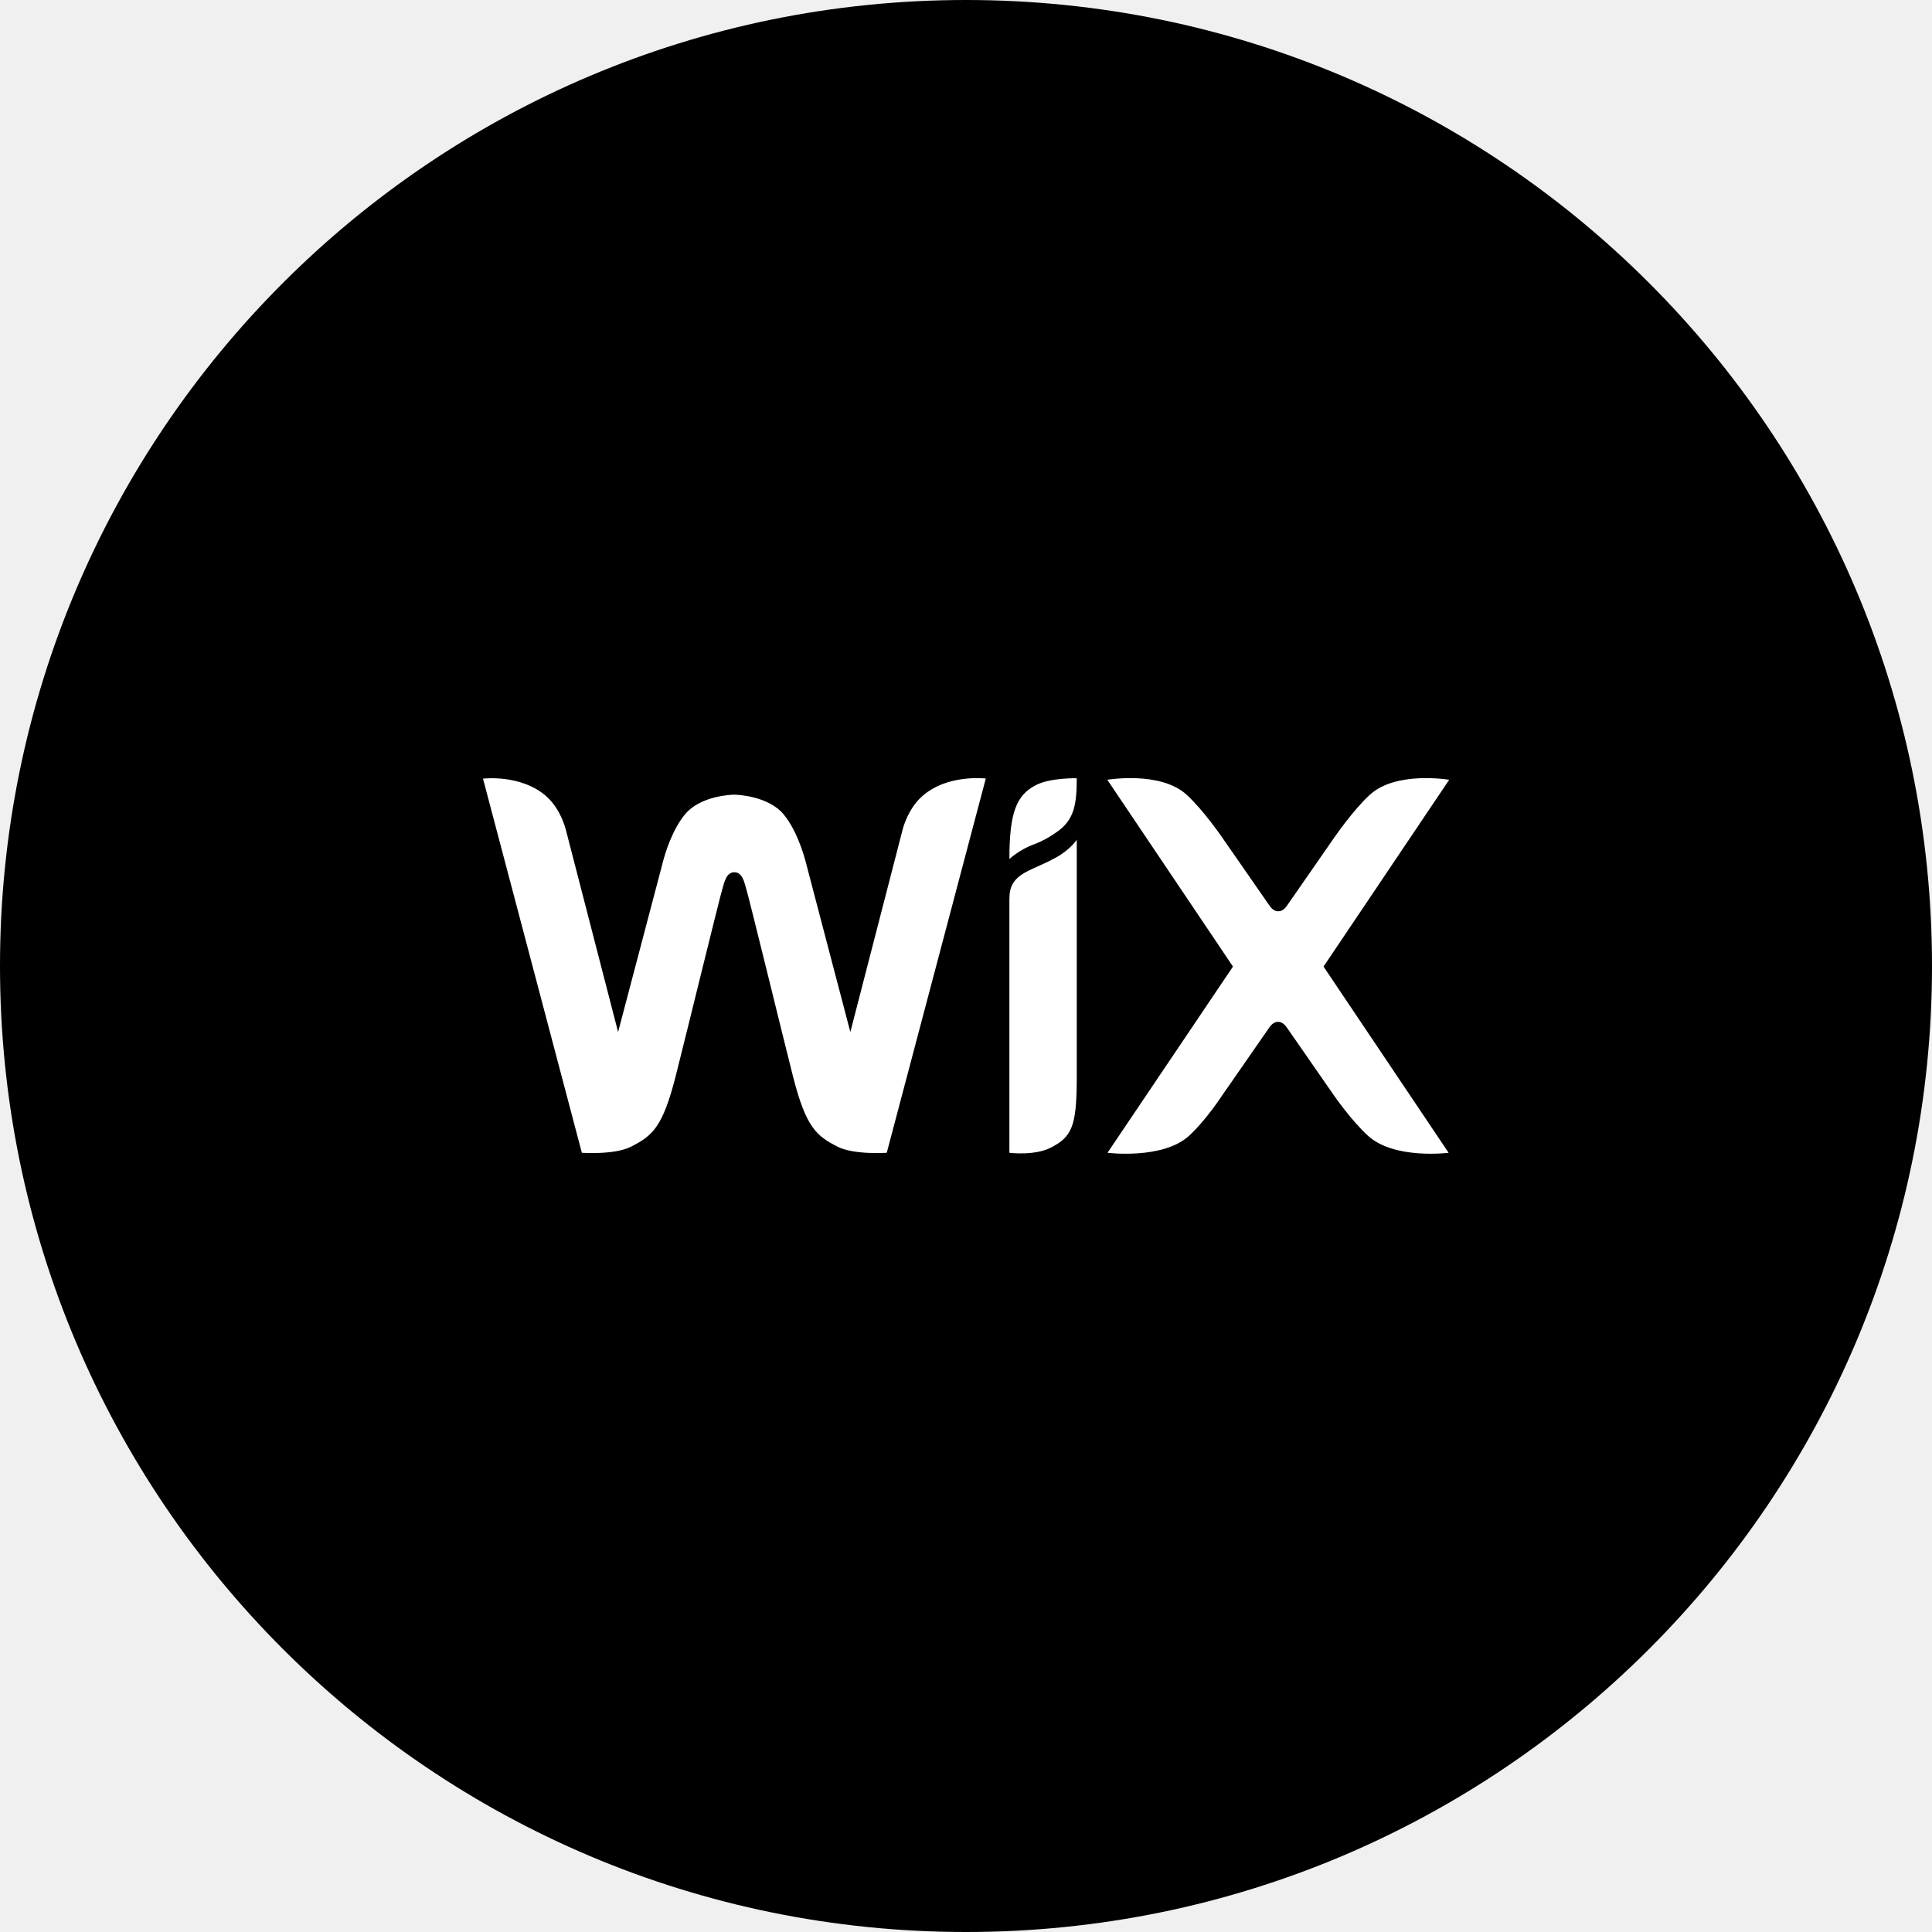
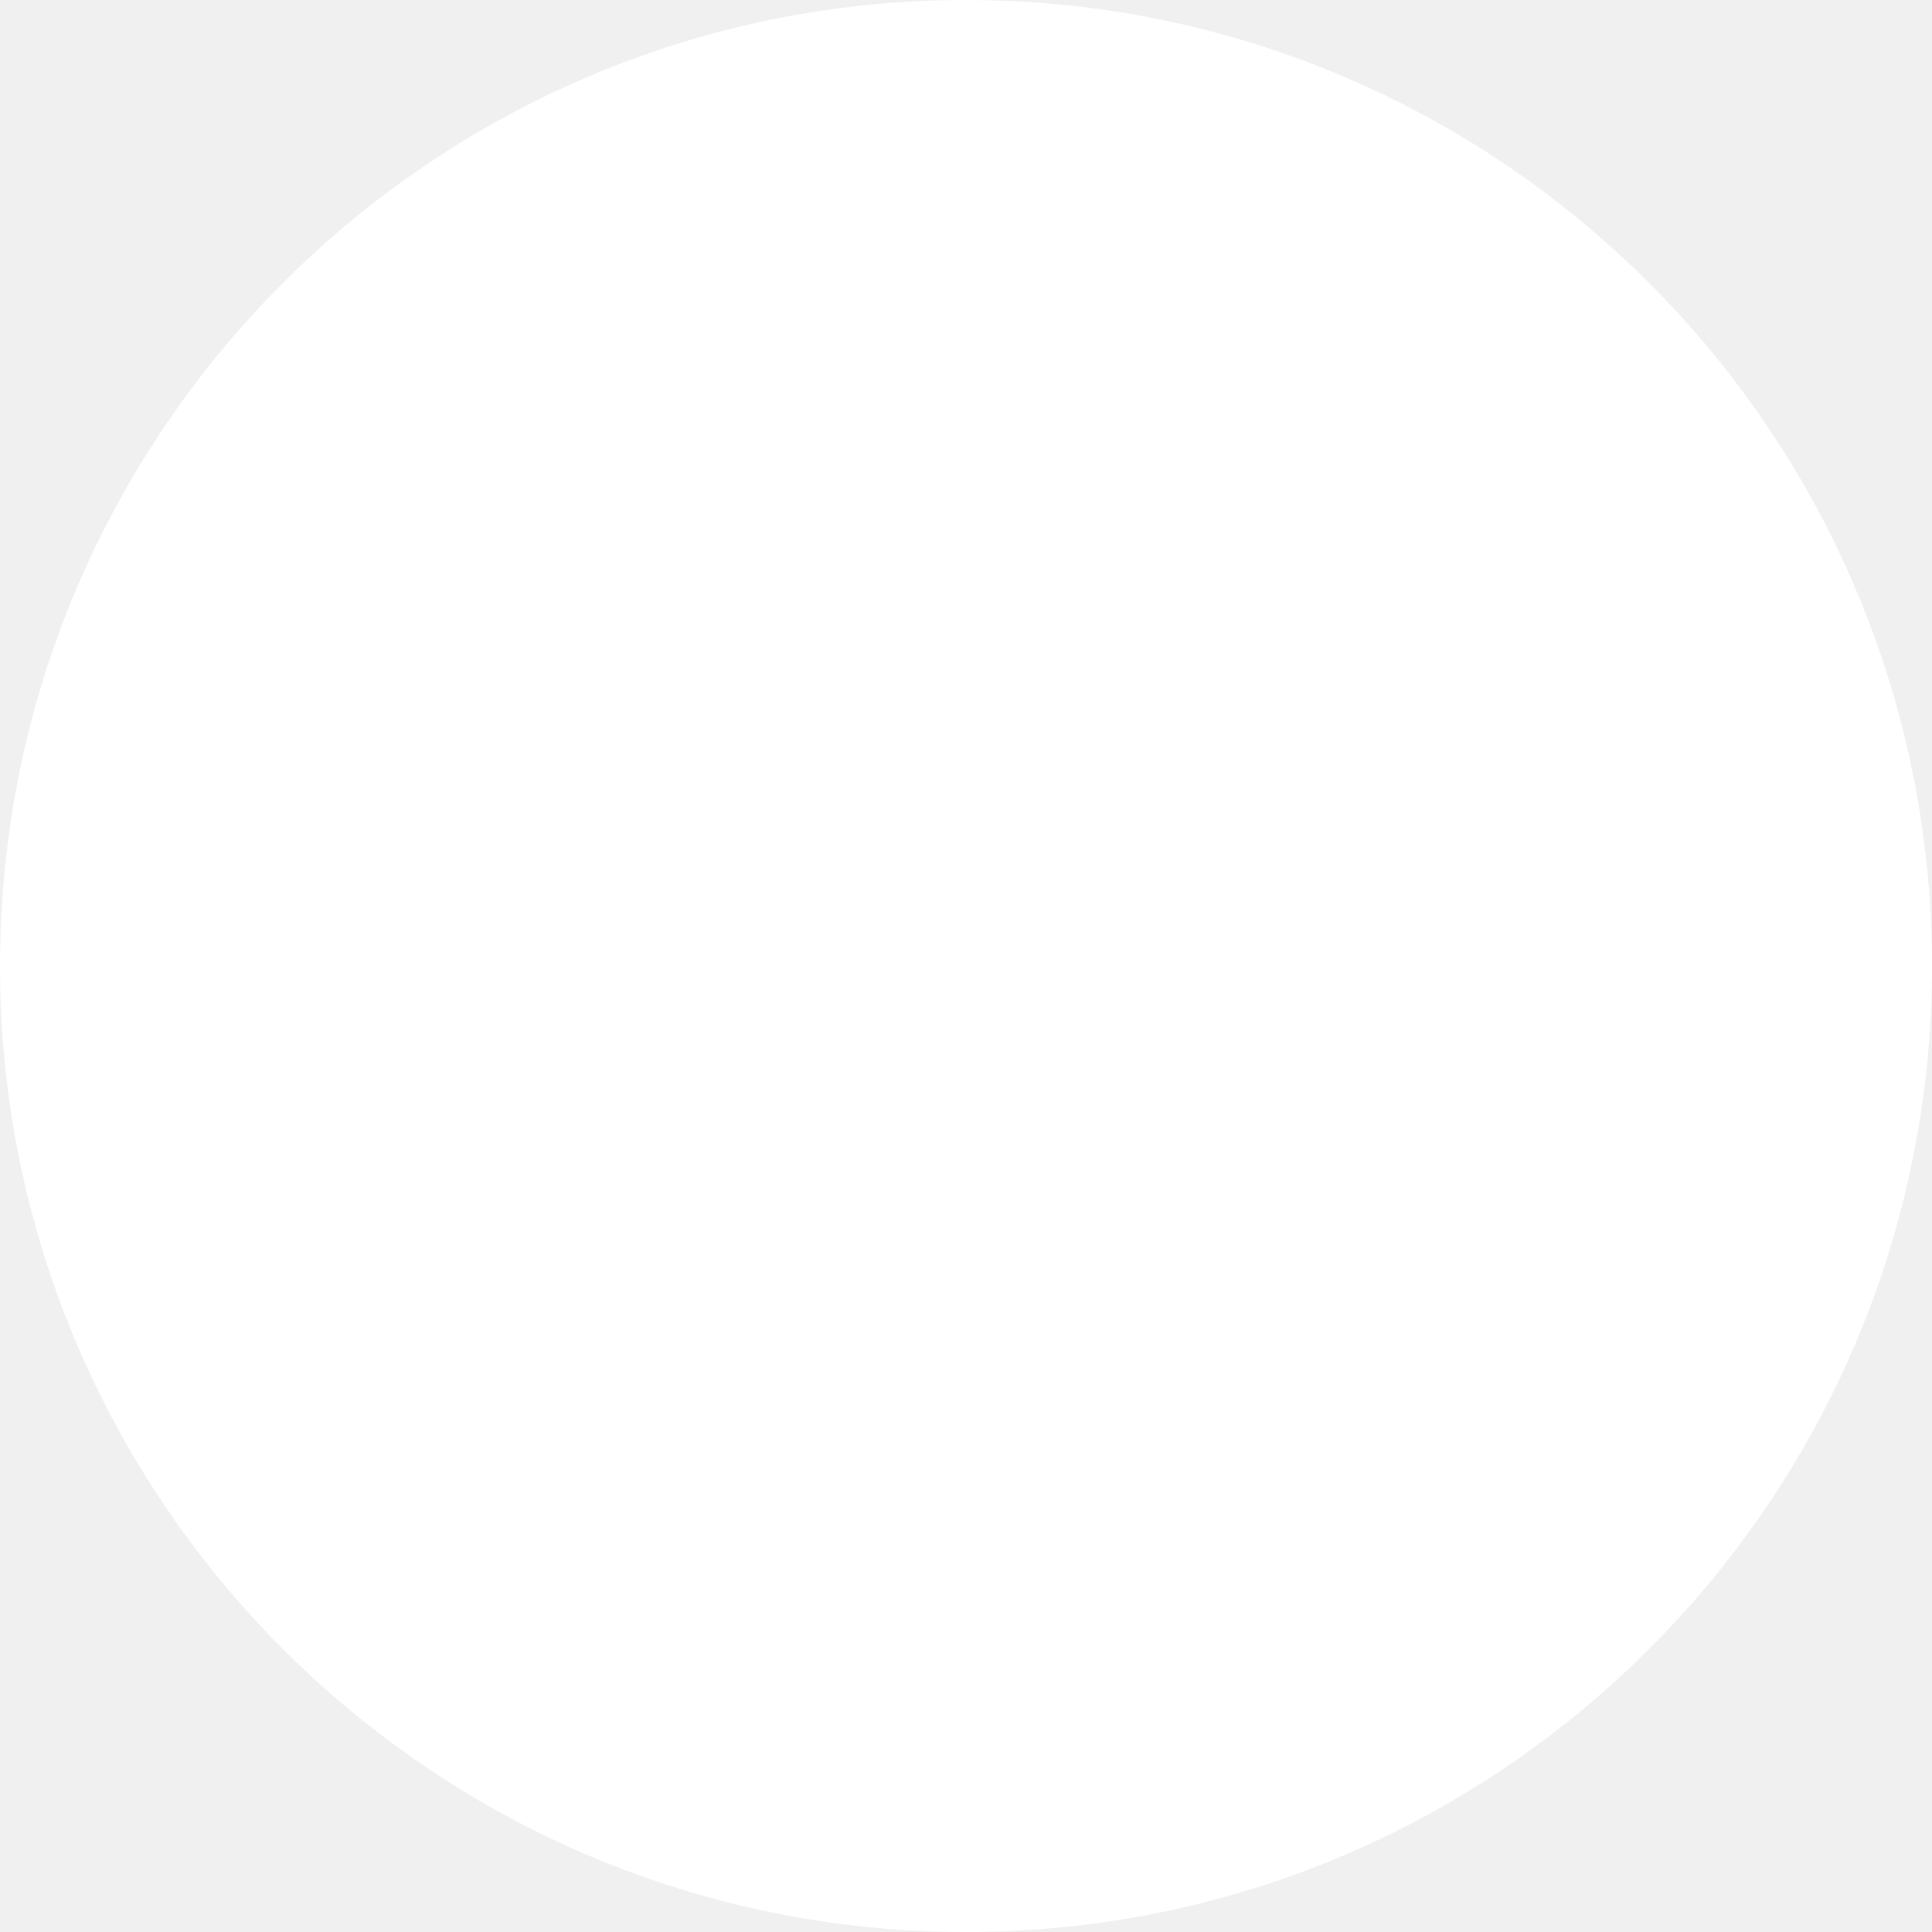
<svg xmlns="http://www.w3.org/2000/svg" width="800px" height="800px" viewBox="0 0 1024 1024">
-   <circle cx="512" cy="512" r="512" />
+   <circle cx="512" cy="512" r="512" fill="#ffffff" />
  <path d="M548.9 416.2c7.8-4.1 21.8-3.7 21.8-3.7 0 13.6-1.3 21.7-9.9 28-2.7 2-7.5 5.1-13 7.1-7.6 2.8-12.8 7.7-12.8 7.7 0-24.8 3.8-33.8 13.9-39.1m-60.1 5.8c-8.3 7.3-10.7 18.9-10.7 18.9L450.7 547l-22.8-86.9c-2.2-9.2-6.2-20.7-12.5-28.4-8.1-9.8-24.5-10.5-26.2-10.5-1.7 0-18.1.6-26.2 10.5-6.3 7.7-10.3 19.1-12.5 28.4L327.6 547l-27.4-106.1s-2.4-11.6-10.7-18.9c-13.4-11.8-33.5-9.3-33.5-9.3L308.4 611s17.3 1.2 26-3.2c11.4-5.8 16.8-10.3 23.7-37.3 6.1-24.1 23.3-94.7 24.9-99.8.8-2.5 1.8-8.4 6.2-8.4 4.5 0 5.4 5.9 6.2 8.4 1.6 5 18.8 75.7 24.9 99.8 6.9 27 12.3 31.5 23.7 37.3 8.7 4.4 26 3.2 26 3.2l52.5-198.4c-.2.1-20.3-2.5-33.7 9.4m81.9 23.1s-3.3 5.1-10.8 9.3c-4.8 2.7-9.4 4.5-14.4 6.9-8.3 4-10.5 8.4-10.5 15.2V611s13.2 1.7 21.9-2.7c11.1-5.7 13.7-11.2 13.8-35.8V445.1zm130.8 67.2 66.6-99s-28.1-4.8-42 7.9c-8.9 8.1-18.9 22.7-18.9 22.7l-24.5 35.3c-1.2 1.8-2.7 3.8-5.2 3.8s-4-2-5.2-3.8l-24.5-35.3s-10-14.6-18.9-22.7c-13.9-12.7-42-7.9-42-7.9l66.6 99L587 611s29.3 3.7 43.2-9c8.9-8.1 17.5-21.3 17.5-21.3l24.5-35.3c1.2-1.8 2.7-3.8 5.2-3.8s4 2 5.2 3.8l24.5 35.3s9.1 13.2 18 21.3c13.9 12.7 42.7 9 42.7 9l-66.3-98.7z" style="fill:#fff" />
</svg>
